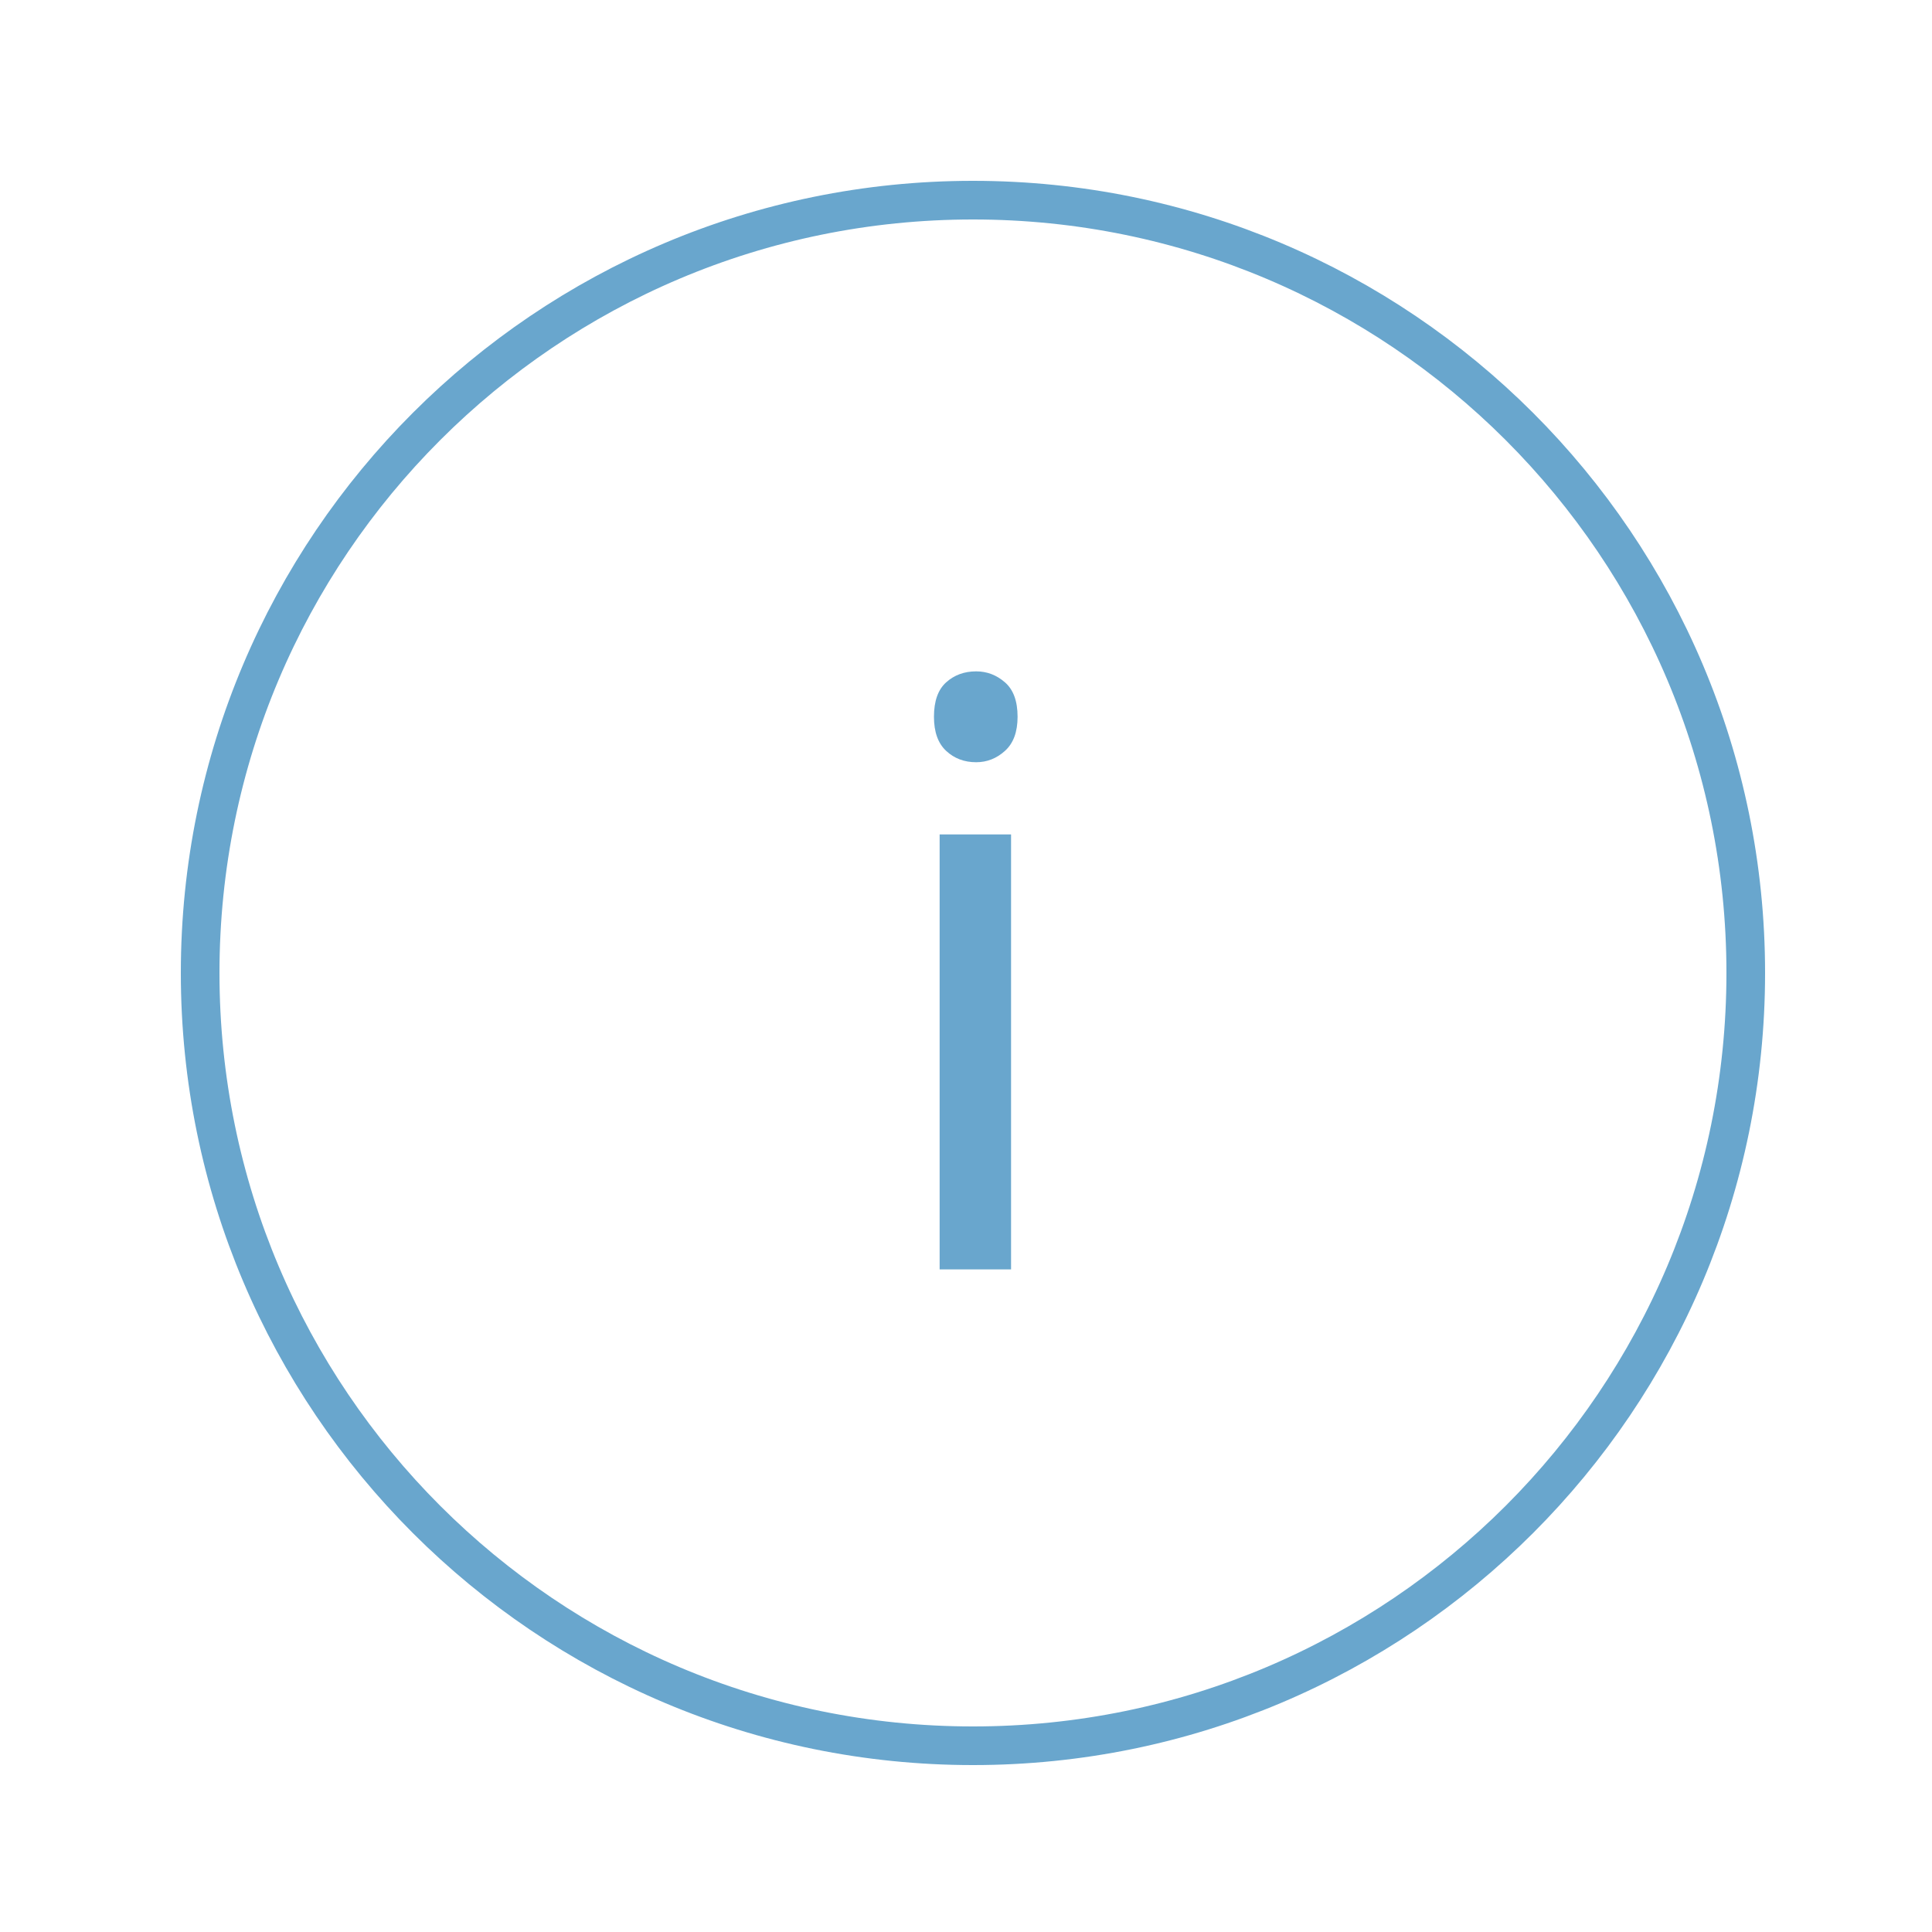
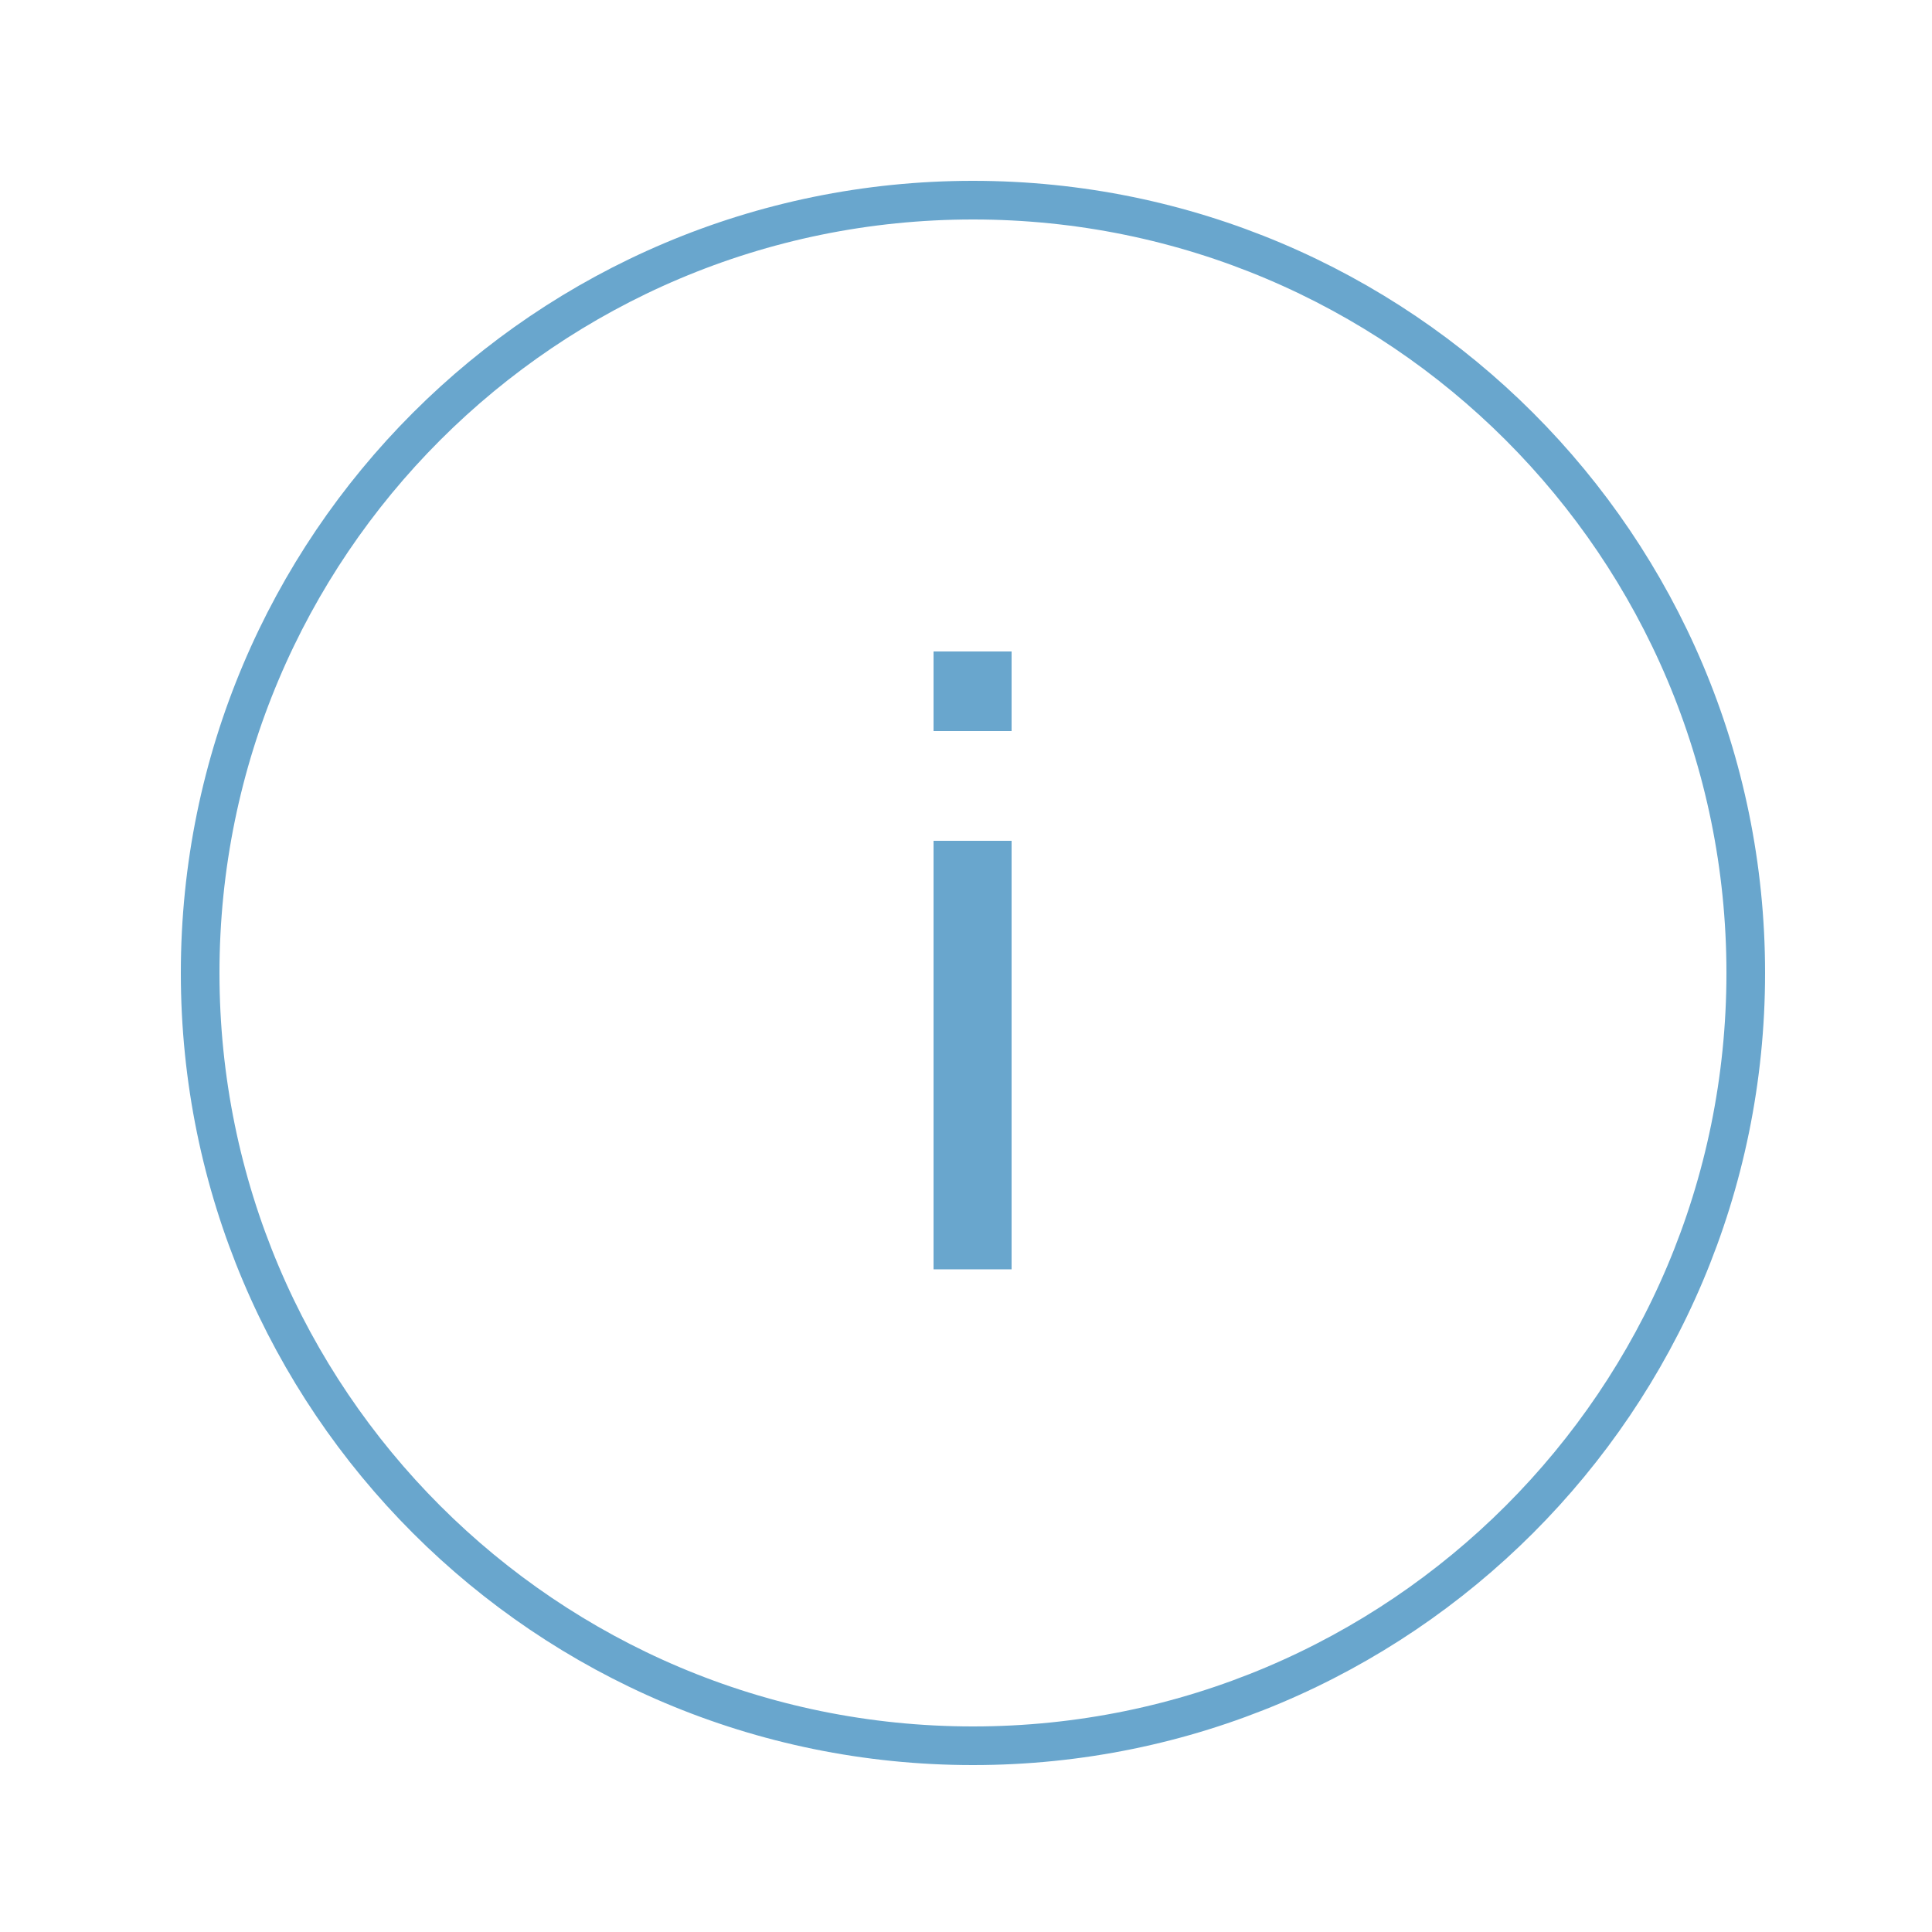
<svg xmlns="http://www.w3.org/2000/svg" version="1.1" x="0px" y="0px" viewBox="0 0 500 500" style="enable-background:new 0 0 500 500;" xml:space="preserve">
  <style type="text/css">
	.st0{display:none;}
	.st1{display:inline;fill:none;stroke:#86EF9E;stroke-width:10;stroke-miterlimit:10;}
	.st2{display:inline;}
	.st3{fill:none;stroke:#86EF9E;stroke-width:10;stroke-miterlimit:10;}
	.st4{display:inline;fill:none;stroke:#ED8F88;stroke-width:10;stroke-miterlimit:10;}
- 	.st5{display:inline;fill:#EAB77A;}
- 	.st6{font-family:'Roboto-Light';}
- 	.st7{font-size:223.263px;}
- 	.st8{display:inline;fill:none;stroke:#EAB77A;stroke-width:10;stroke-miterlimit:10;}
- 	.st9{fill:#69A6CD;}
- 	.st10{font-family:'Roboto-Regular';}
- 	.st11{font-size:210px;}
- 	.st12{fill:none;stroke:#69A6CD;stroke-width:10;stroke-miterlimit:10;}
+ 	.st5{fill:#EAB77A;}
+ 	.st6{display:inline;fill:none;stroke:#EAB77A;stroke-width:10;stroke-miterlimit:10;}
+ 	.st7{fill:#69A6CD;}
+ 	.st8{fill:none;stroke:#69A6CD;stroke-width:10;stroke-miterlimit:10;}
</style>
  <g id="Layer_1" class="st0">
    <circle id="XMLID_3_" class="st1" cx="251.8" cy="250.8" r="200" />
    <g id="XMLID_1_" class="st2">
      <line id="XMLID_2_" class="st3" x1="142.2" y1="249.9" x2="218" y2="325.8" />
      <line id="XMLID_4_" class="st3" x1="214.5" y1="322.2" x2="360" y2="176.7" />
    </g>
  </g>
  <g id="Layer_2" class="st0">
    <circle id="XMLID_12_" class="st4" cx="251.8" cy="250.8" r="200" />
    <line id="XMLID_10_" class="st4" x1="179.5" y1="323.2" x2="325" y2="177.7" />
    <line id="XMLID_9_" class="st4" x1="179.5" y1="177.7" x2="325" y2="323.2" />
  </g>
  <g id="Layer_3" class="st0">
-     <text id="XMLID_11_" transform="matrix(1 0 0 1 202.3325 328.5137)" class="st5 st6 st7">?</text>
-     <circle id="XMLID_13_" class="st8" cx="251.8" cy="251.8" r="200" />
+     <g id="XMLID_11_" class="st2">
+       <path id="XMLID_20_" class="st5" d="M243.4,284.5c0.1-9.5,0.9-16.2,2.4-19.9c1.5-3.7,5.7-8.7,12.4-14.9c7.8-8.1,13.6-15,17.2-20.4    c3.6-5.5,5.4-12.4,5.4-20.9c0-9.3-2.5-16.5-7.4-21.6c-4.9-5.1-12-7.6-21.1-7.6c-8.6,0-15.5,2.5-20.7,7.5c-5.2,5-7.9,11.7-8,20.2    h-12.2l-0.2-0.7c-0.2-12,3.6-21.4,11.3-28.3c7.8-6.9,17.7-10.4,29.8-10.4c13,0,23.2,3.7,30.6,11c7.4,7.3,11.1,17.3,11.1,29.8    c0,9.8-2.4,18.5-7.2,26.1c-4.8,7.6-11.7,15.5-20.6,23.8c-4.5,3.9-7.2,7.5-8.2,10.8c-1,3.3-1.5,8.5-1.5,15.5H243.4z M258.1,328.5    H243v-16.8h15.2V328.5z" />
+     </g>
+     <circle id="XMLID_13_" class="st6" cx="251.8" cy="251.8" r="200" />
  </g>
  <g id="Layer_4">
-     <text id="XMLID_15_" transform="matrix(1 0 0 1 225.3325 328.5137)" class="st9 st10 st11">i</text>
-     <circle id="XMLID_14_" class="st12" cx="251.8" cy="251.8" r="200" />
+     <g id="XMLID_15_">
+       <path id="XMLID_17_" class="st7" d="M261.8,189.2h-20.2v-20.6h20.2V189.2z M261.8,328.5h-20.2V217.6h20.2V328.5z" />
+     </g>
+     <circle id="XMLID_14_" class="st8" cx="251.8" cy="251.8" r="200" />
  </g>
</svg>
